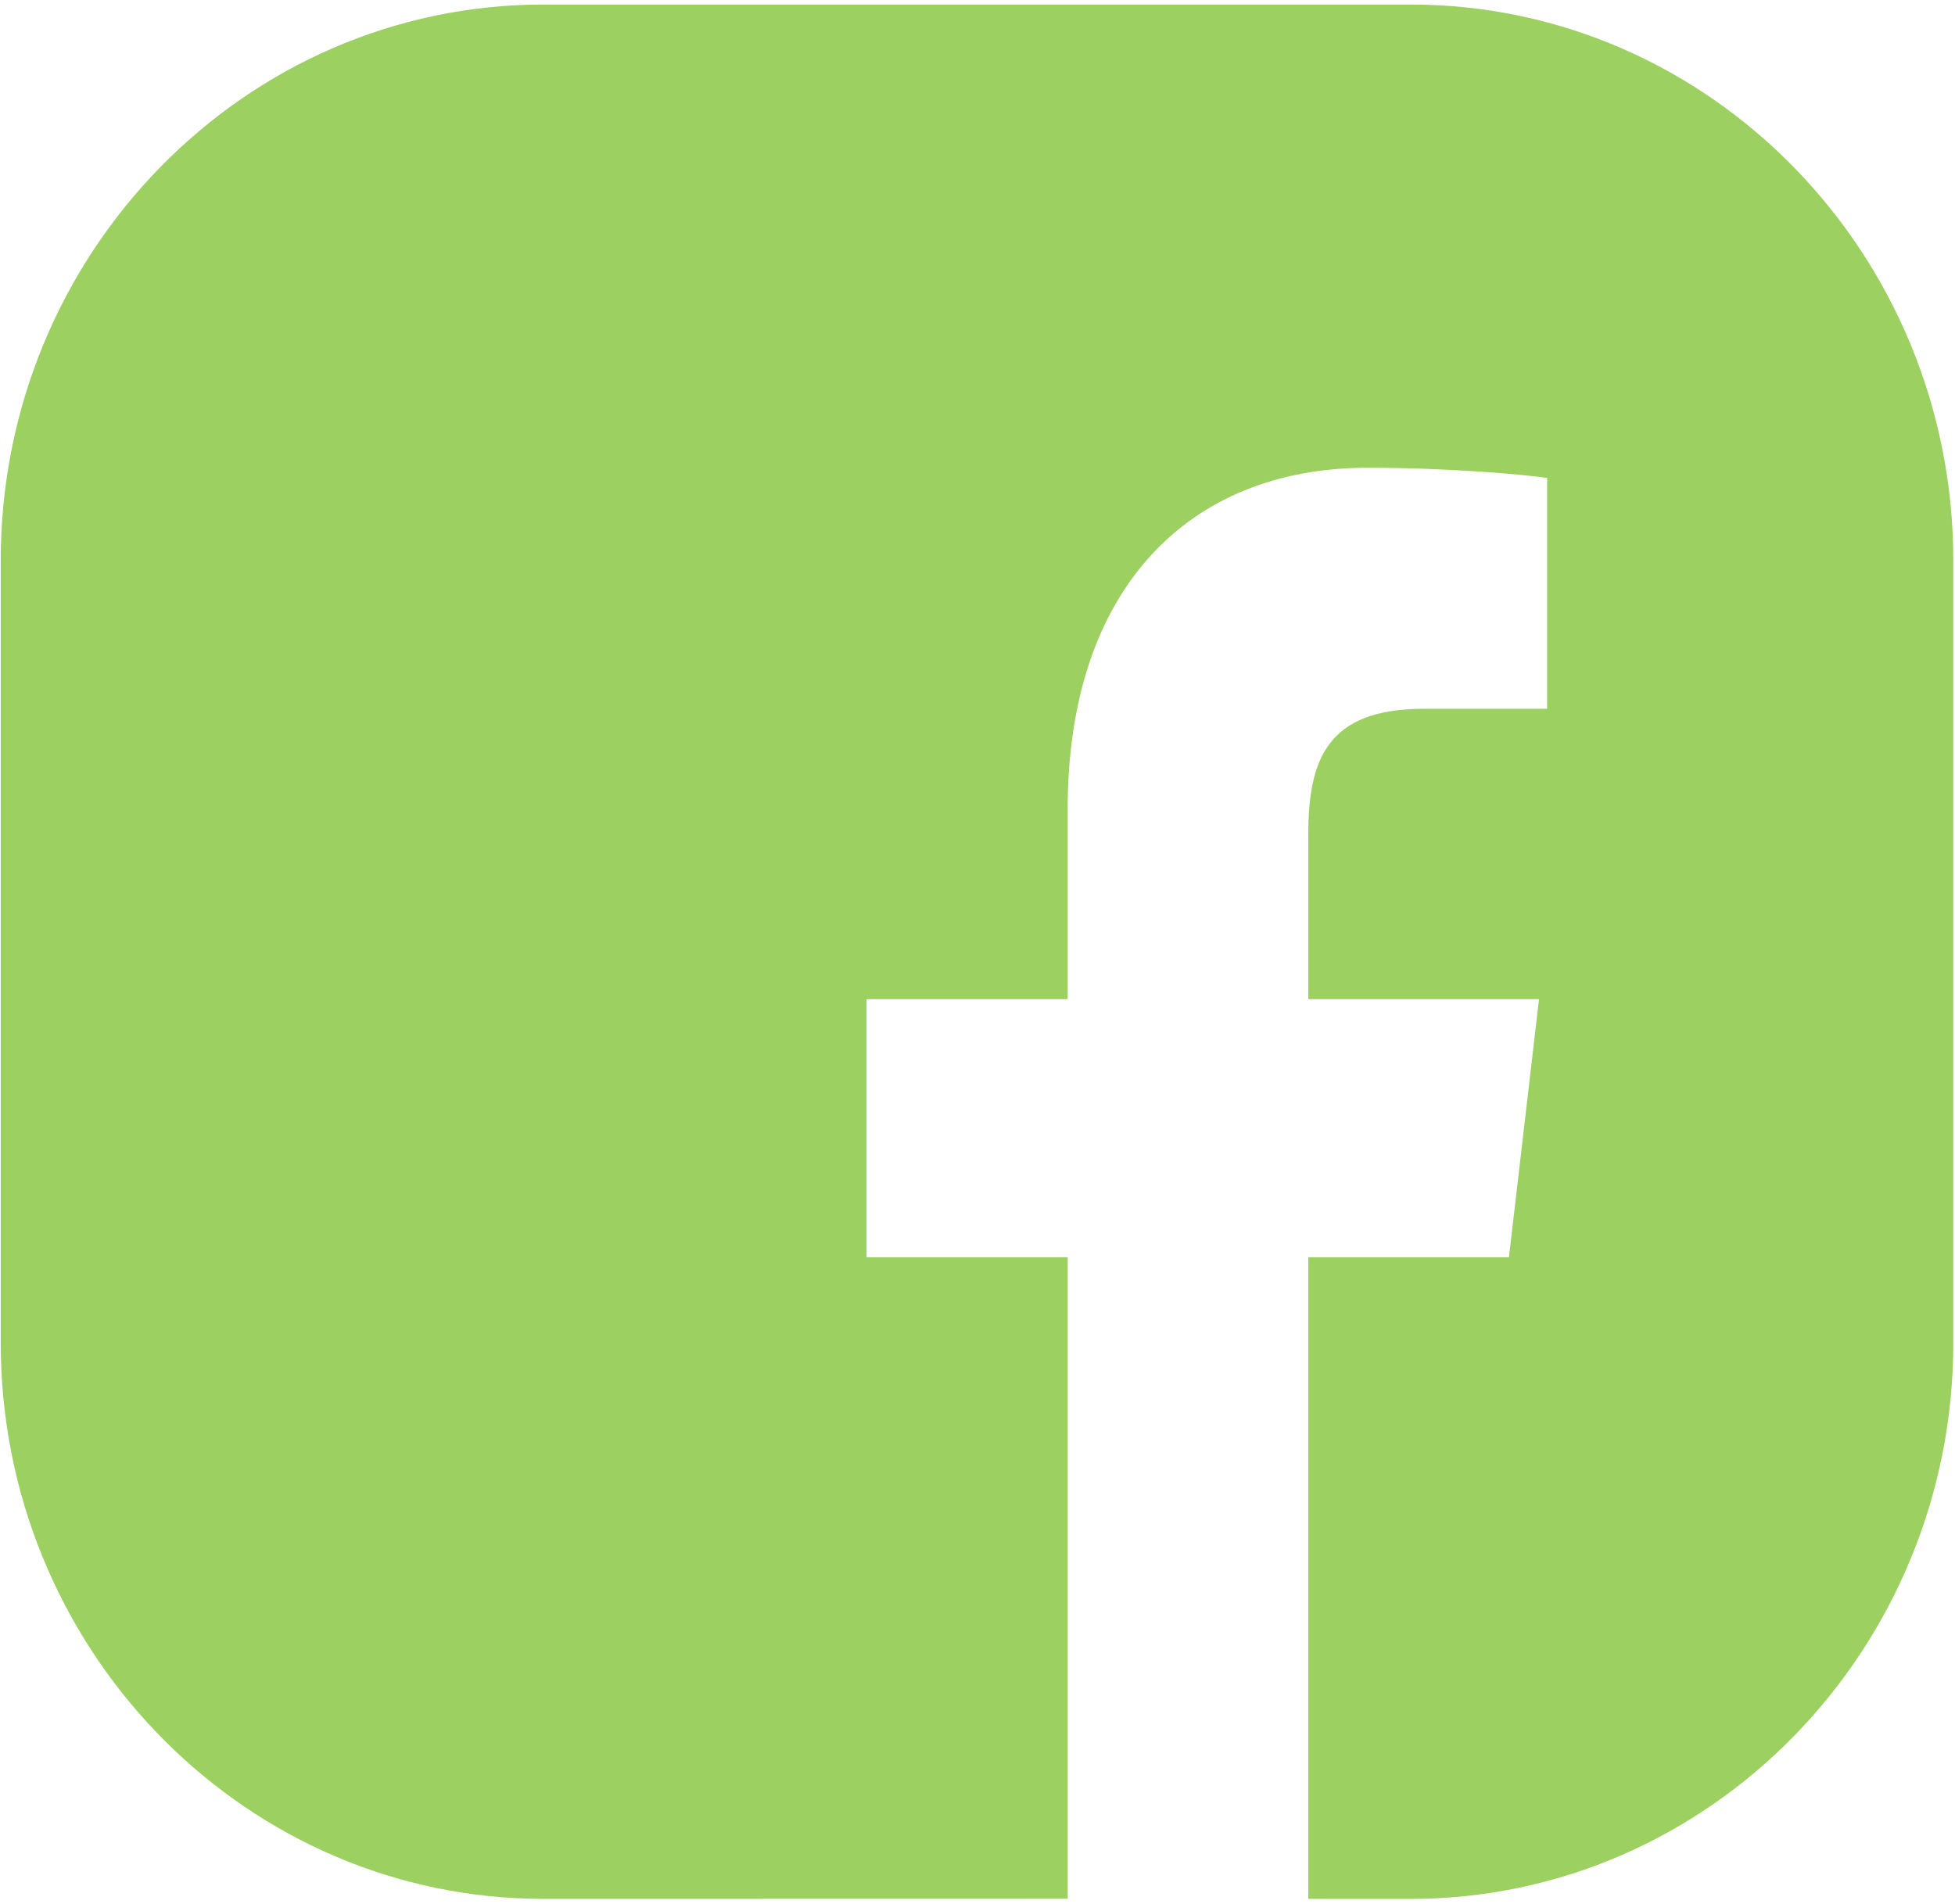
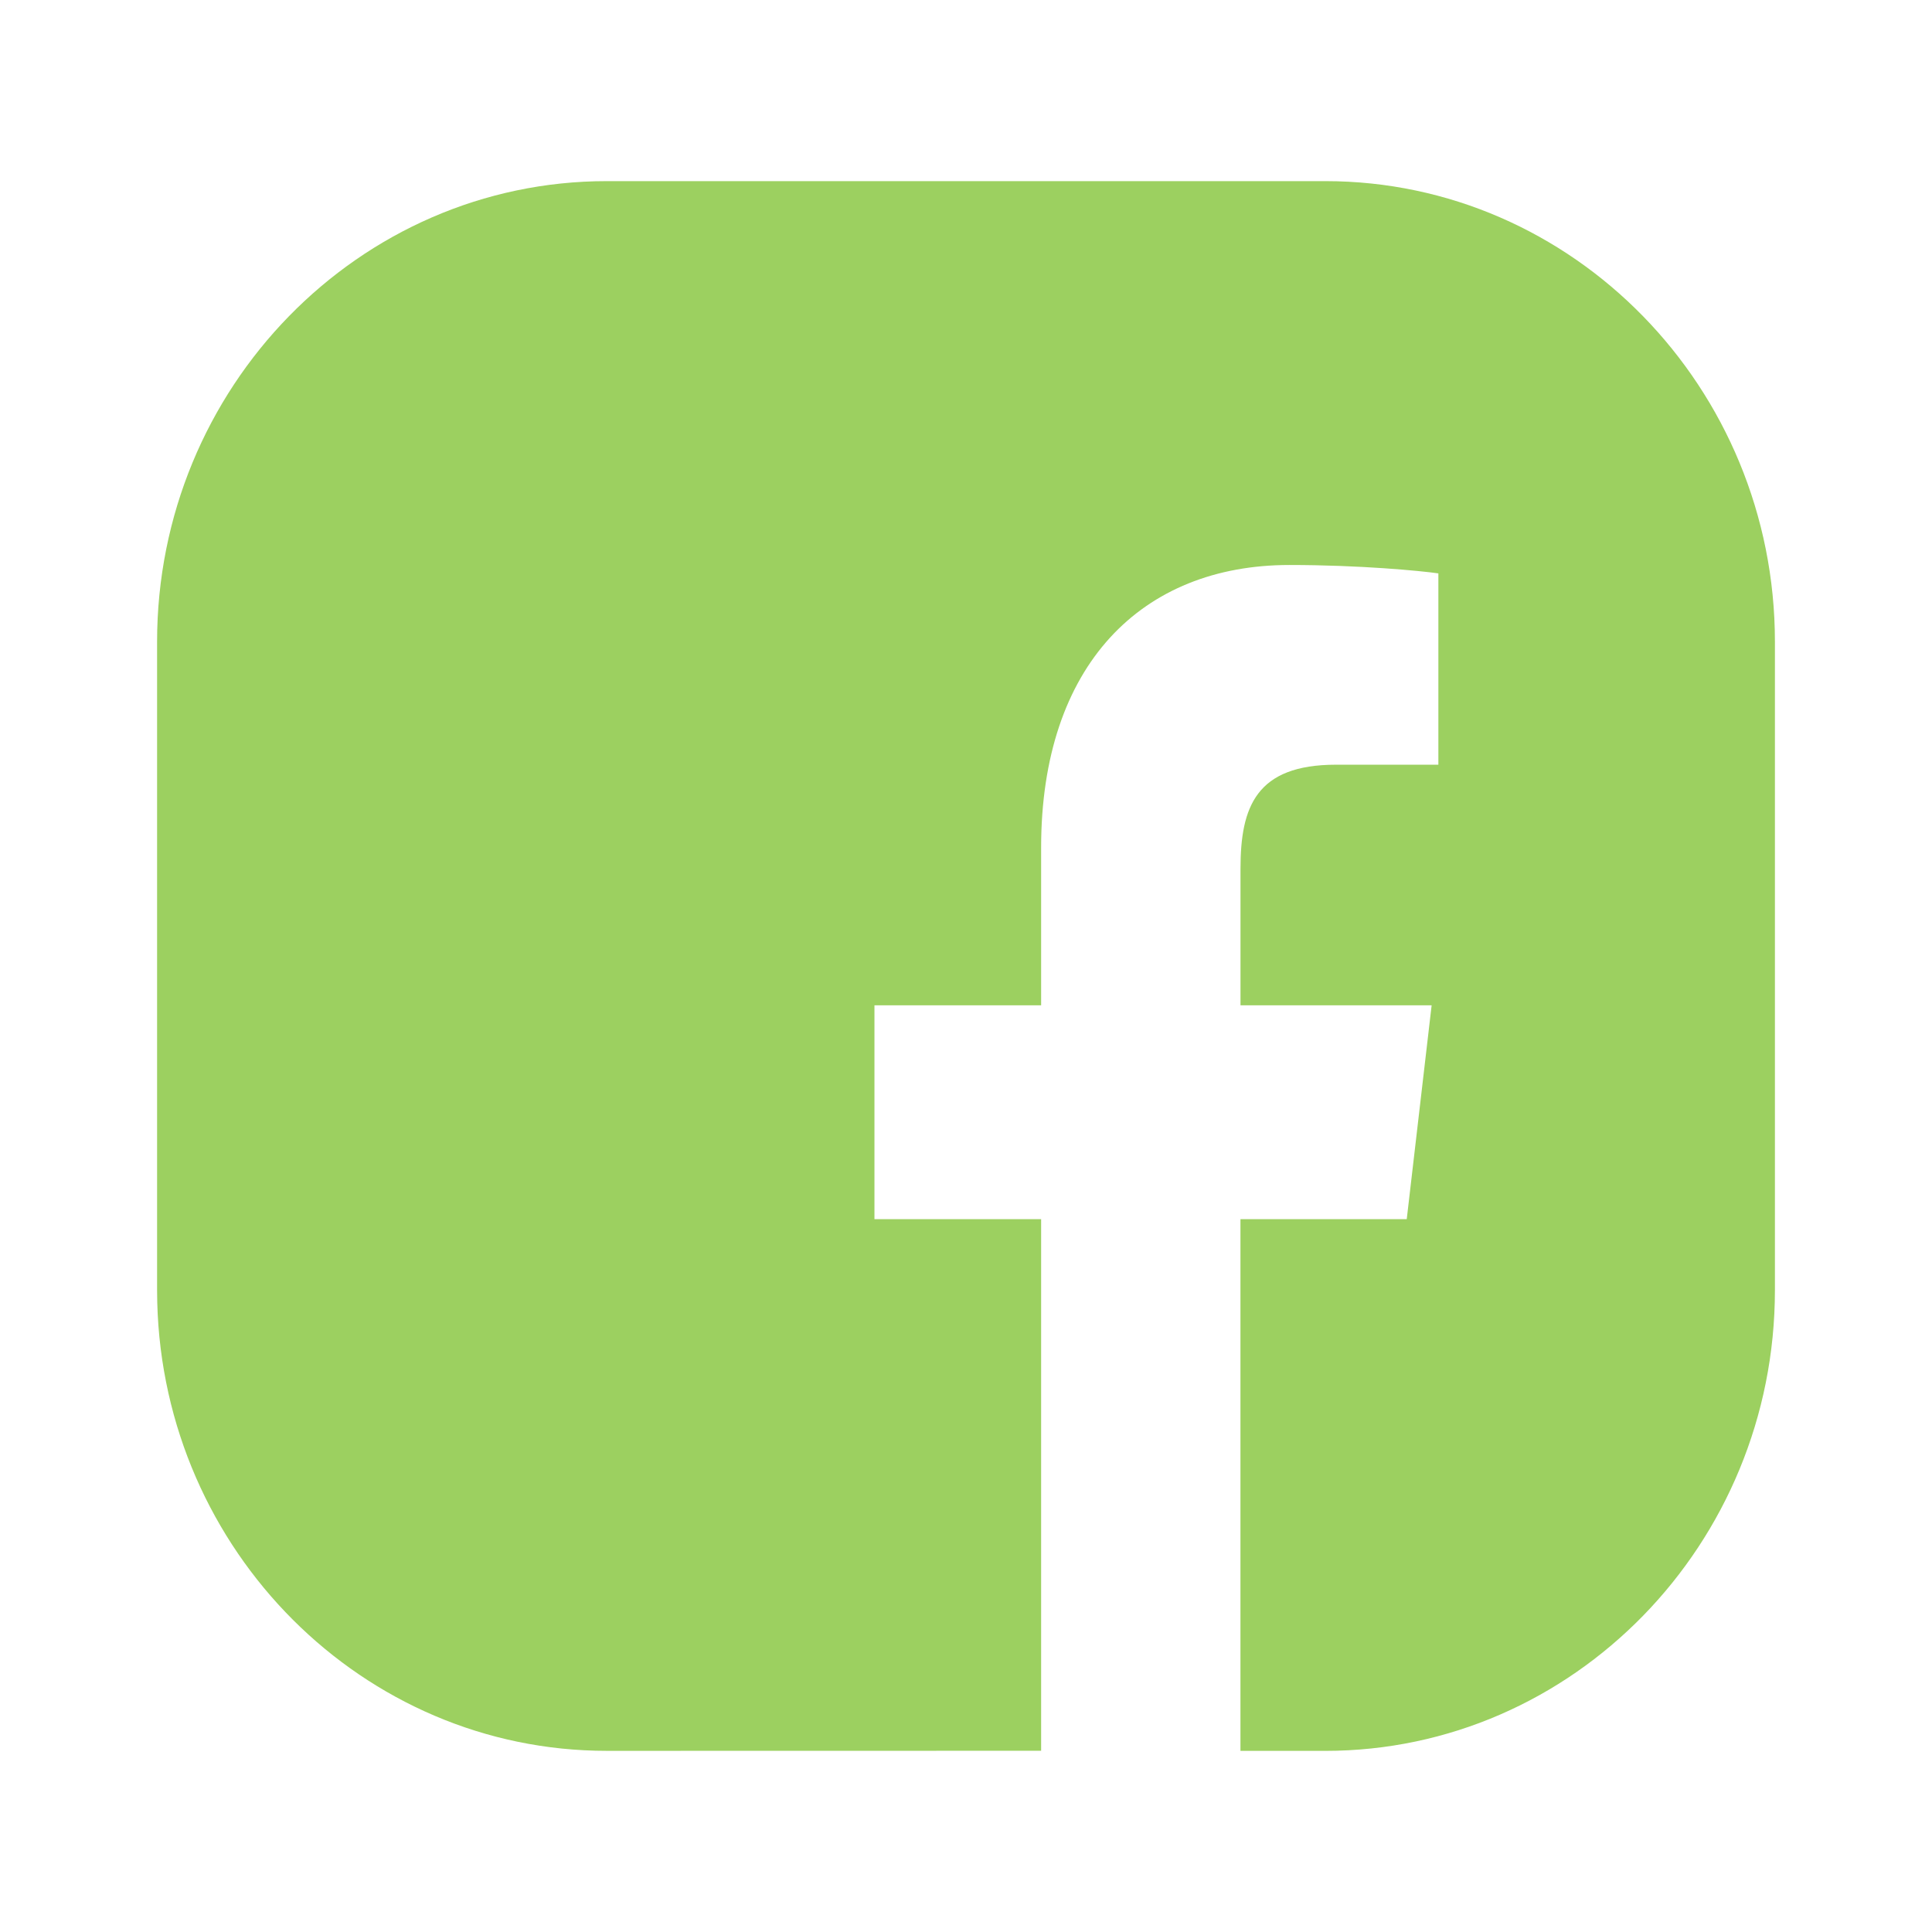
- <svg xmlns="http://www.w3.org/2000/svg" width="38" height="37" viewBox="0 0 38 37">
-   <path fill="#9CD060" fill-rule="evenodd" d="M27.418.088c5.815 0 10.549 4.848 10.549 10.807v15.21c0 5.96-4.734 10.808-10.55 10.808l-1.988-.001V24.44h3.901l.584-5.017H25.43v-3.203c0-1.452.364-2.442 2.244-2.442h2.398V9.29c-.415-.06-1.838-.197-3.494-.197-3.458 0-5.825 2.338-5.825 6.63v3.7h-3.91v5.017h3.91v12.47l-10.188.002C4.84 36.913.167 32.219.018 26.393l-.004-.287V10.895C.014 4.936 4.748.088 10.564.088z" />
+ <svg xmlns="http://www.w3.org/2000/svg" width="512" height="512" viewBox="0 0 512 512" version="1.1" id="svg275">
+   <defs id="defs279">
+     <path id="prefix__a" d="M0 0.125L22.894 0.125 22.894 18.095 0 18.095z" />
+     <path id="prefix__a-3" d="M0 0.005L11.387 0.005 11.387 18.346 0 18.346z" />
+     <path id="prefix__a-7" d="M0 0.072L7.267 0.072 7.267 8.05 0 8.05z" />
+     <path id="prefix__c" d="M0.072 0.001L7.993 0.001 7.993 8.87 0.072 8.87z" />
+     <path id="prefix__e" d="M0.04 0.073L8.507 0.073 8.507 5.86 0.04 5.86z" />
+     <path id="prefix__a-35" d="M0 0.125L22.894 0.125 22.894 18.095 0 18.095z" />
+   </defs>
+   <g id="layer1" style="display:inline">
+     <path style="stroke-width:11.297" fill="#9cd060" fill-rule="evenodd" d="m 351.203,48 c 65.69,0 119.169,54.766 119.169,122.083 v 171.822 C 470.371,409.234 416.893,464 351.191,464 l -22.458,-0.011 V 323.097 h 44.068 l 6.597,-56.675 h -50.654 v -36.183 c 0,-16.403 4.112,-27.586 25.35,-27.586 h 27.089 v -50.699 c -4.688,-0.678 -20.763,-2.225 -39.471,-2.225 -39.064,0 -65.803,26.412 -65.803,74.897 v 41.798 h -44.17 v 56.675 h 44.17 v 140.87 l -115.091,0.023 C 96.146,464 43.357,410.973 41.674,345.159 l -0.045,-3.242 V 170.083 C 41.629,102.766 95.107,48 160.809,48 Z" id="path760" />
+   </g>
</svg>
